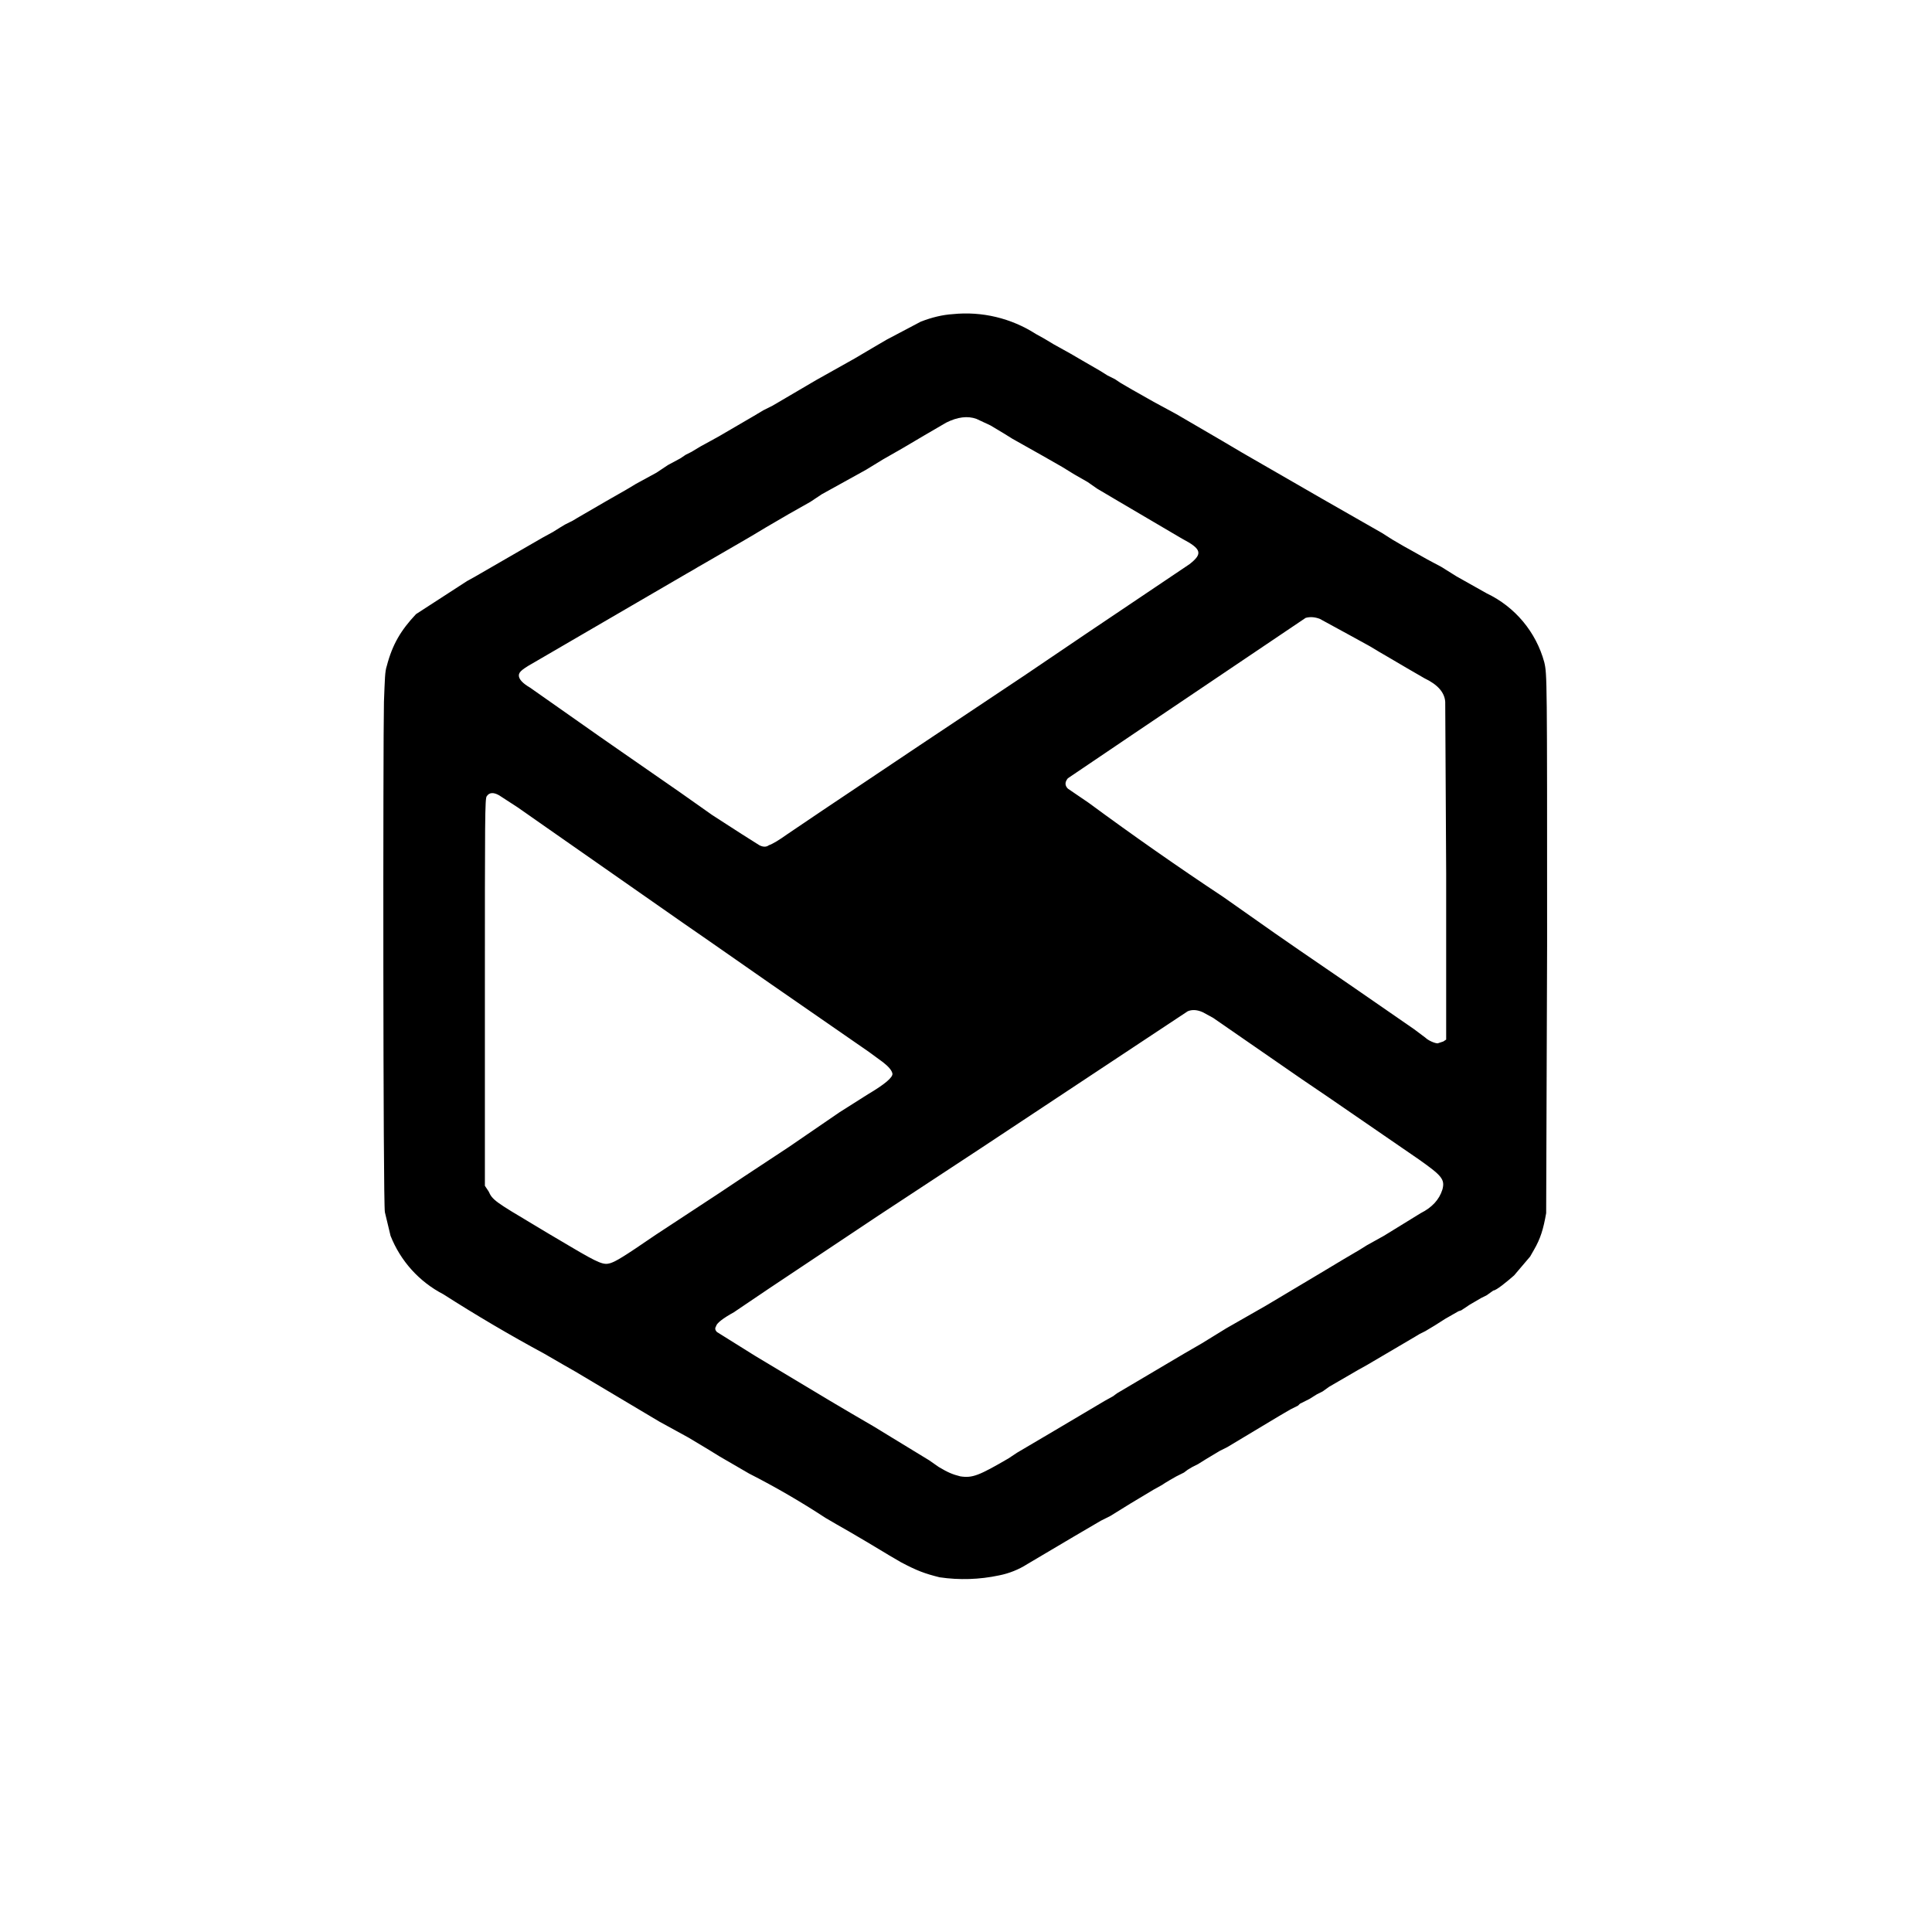
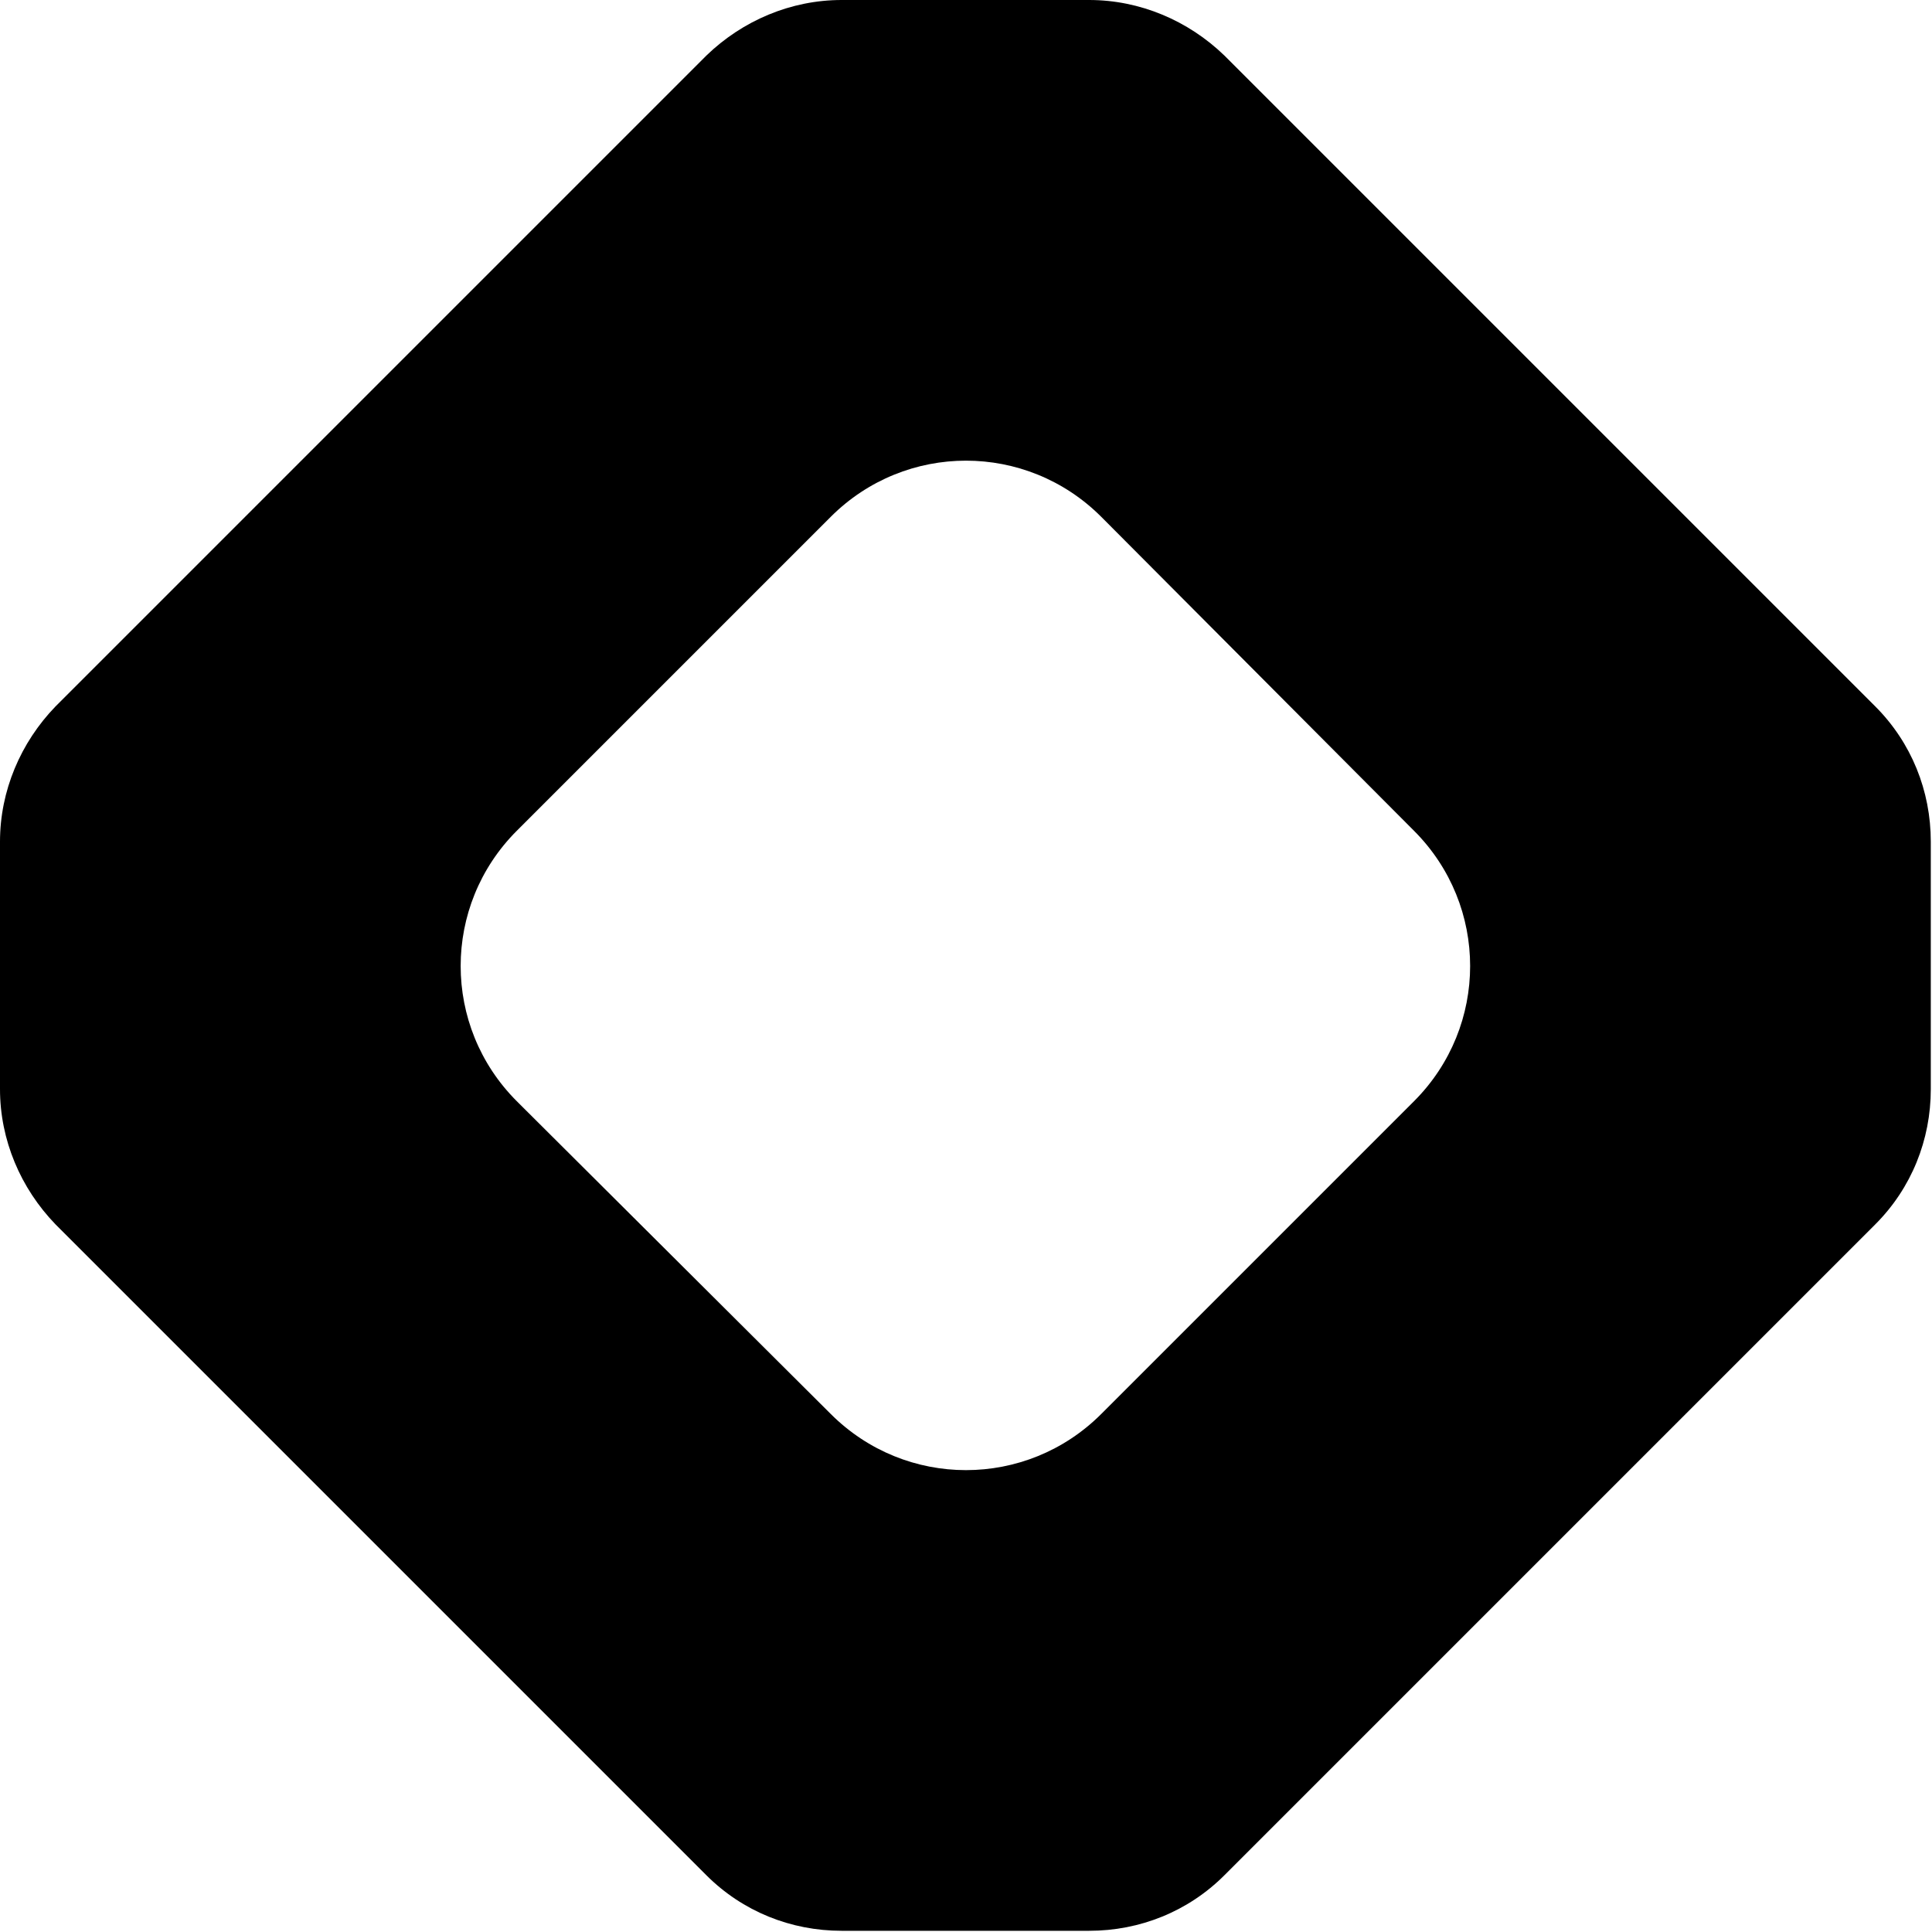
- <svg xmlns="http://www.w3.org/2000/svg" width="2730.7" height="2730.7" viewBox="0 0 2048 2048">
-   <path d="M1010 333q-16 1-34 8l-36 19-12 7-22 13-41 23-46 27-10 5-10 6-36 21-9 5-11 6-10 6-6 3-6 4-13 7-12 8-22 12-10 6-21 12-31 18-5 3-8 4-5 3-8 5-11 6-71 41-9 5-54 35c-16 17-25 32-31 55-2 6-2 13-3 38-1 43-1 532 1 541l6 25a119 119 0 0 0 56 62 1684 1684 0 0 0 107 63l19 11 14 8 89 53 31 17 20 12 13 8 31 18a856 856 0 0 1 81 47l12 7 14 8 17 10 25 15 12 7c17 9 25 12 41 16a178 178 0 0 0 63-2 87 87 0 0 0 30-12l49-29 29-17 10-5 21-13 10-6 15-9 9-5 3-2 5-3 7-4 8-4 4-3 5-3 6-3 8-5 15-9 8-4 55-33 12-7 8-4 2-2 10-5 8-5 6-3 7-5 31-18 9-5 51-30 5-3 6-3 10-6 11-7 14-8 3-1 9-6 12-7 6-3 7-5c3 0 14-9 22-16l17-20 4-7c7-12 10-22 13-39l1-285c0-284 0-286-3-299a114 114 0 0 0-61-73l-32-18-16-10-15-8-16-9-9-5-12-7-11-7-21-12-42-24-85-49-22-13-48-28-24-13-23-13-12-7-6-4-8-4-8-5-19-11-12-7-18-10-10-6-9-5a137 137 0 0 0-88-21m25 111 15 7 15 9 8 5 16 9 16 9 21 12 13 8 7 4 7 4 10 7 22 13 68 40c21 11 22 16 8 27l-55 37-55 37-65 44-24 16-87 58-103 69-37 25q-14 10-20 12-4 3-10 0l-19-12-31-20-34-24-62-43-23-16-74-52q-12-7-12-13c0-4 4-7 20-16l158-92 7-4 5-3 7-4 38-22 12-7 15-9 24-14 23-13 6-4 6-4 47-26 18-11 21-12 22-13 24-14q18-9 32-4m364 212 33 18 20 11 10 6 12 7 17 10 19 11q21 10 22 25l1 182v176l-3 2-6 2c-3 0-10-3-13-6l-12-9-68-47-54-37-26-18-27-19-27-19a3499 3499 0 0 1-143-100l-22-15q-5-5 0-11l71-48 181-122q7-2 15 1M529 843l20 13 30 21 146 102 26 18 66 46 52 36 26 18 26 18 15 11q9 7 10 12 1 6-26 22l-30 19-54 37-47 31-27 18-67 44c-35 24-42 28-48 30-7 2-11 1-43-18l-22-13-15-9c-42-25-45-27-49-36l-4-6v-205c0-185 0-206 2-208q4-6 13-1m746 230 11 6 94 65 28 19 96 66c24 17 28 21 25 32q-5 16-23 25l-39 24-9 5-9 5-8 5-17 10-15 9-10 6-57 34-42 24-13 8-13 8-19 11-71 42-4 3-9 5-54 32-39 23-9 6c-31 18-38 21-51 19-8-2-13-4-23-10l-10-7-41-25-18-11-24-14-22-13-80-48-40-25q-3-3-1-6 1-5 19-15l37-25 117-78 108-71 219-145q7-3 16 1" />
+ <svg xmlns="http://www.w3.org/2000/svg" width="16" height="16" viewBox="0 0 16 16" fill="none">
+   <path d="M9.02 0 C9.44 0 9.84 0.17 10.14 0.46 L15.53 5.85 C15.83 6.15 15.99 6.55 15.99 6.97 V9.02 C15.99 9.44 15.83 9.84 15.53 10.14 L10.14 15.53 C9.84 15.83 9.44 15.99 9.02 15.99 H6.97 C6.55 15.99 6.15 15.83 5.85 15.53 L0.46 10.14 C0.17 9.84 0 9.44 0 9.02 V6.97 C0 6.55 0.17 6.15 0.46 5.85 L5.85 0.46 C6.15 0.17 6.55 0 6.97 0 L9.02 0 Z M9.12 4.28 C8.50 3.66 7.50 3.66 6.88 4.28 L4.28 6.88 C3.66 7.50 3.66 8.50 4.28 9.12 L6.88 11.71 C7.50 12.33 8.50 12.33 9.12 11.71 L11.71 9.12 C12.33 8.50 12.33 7.50 11.71 6.88 L9.12 4.28 Z" fill="black" />
</svg>
